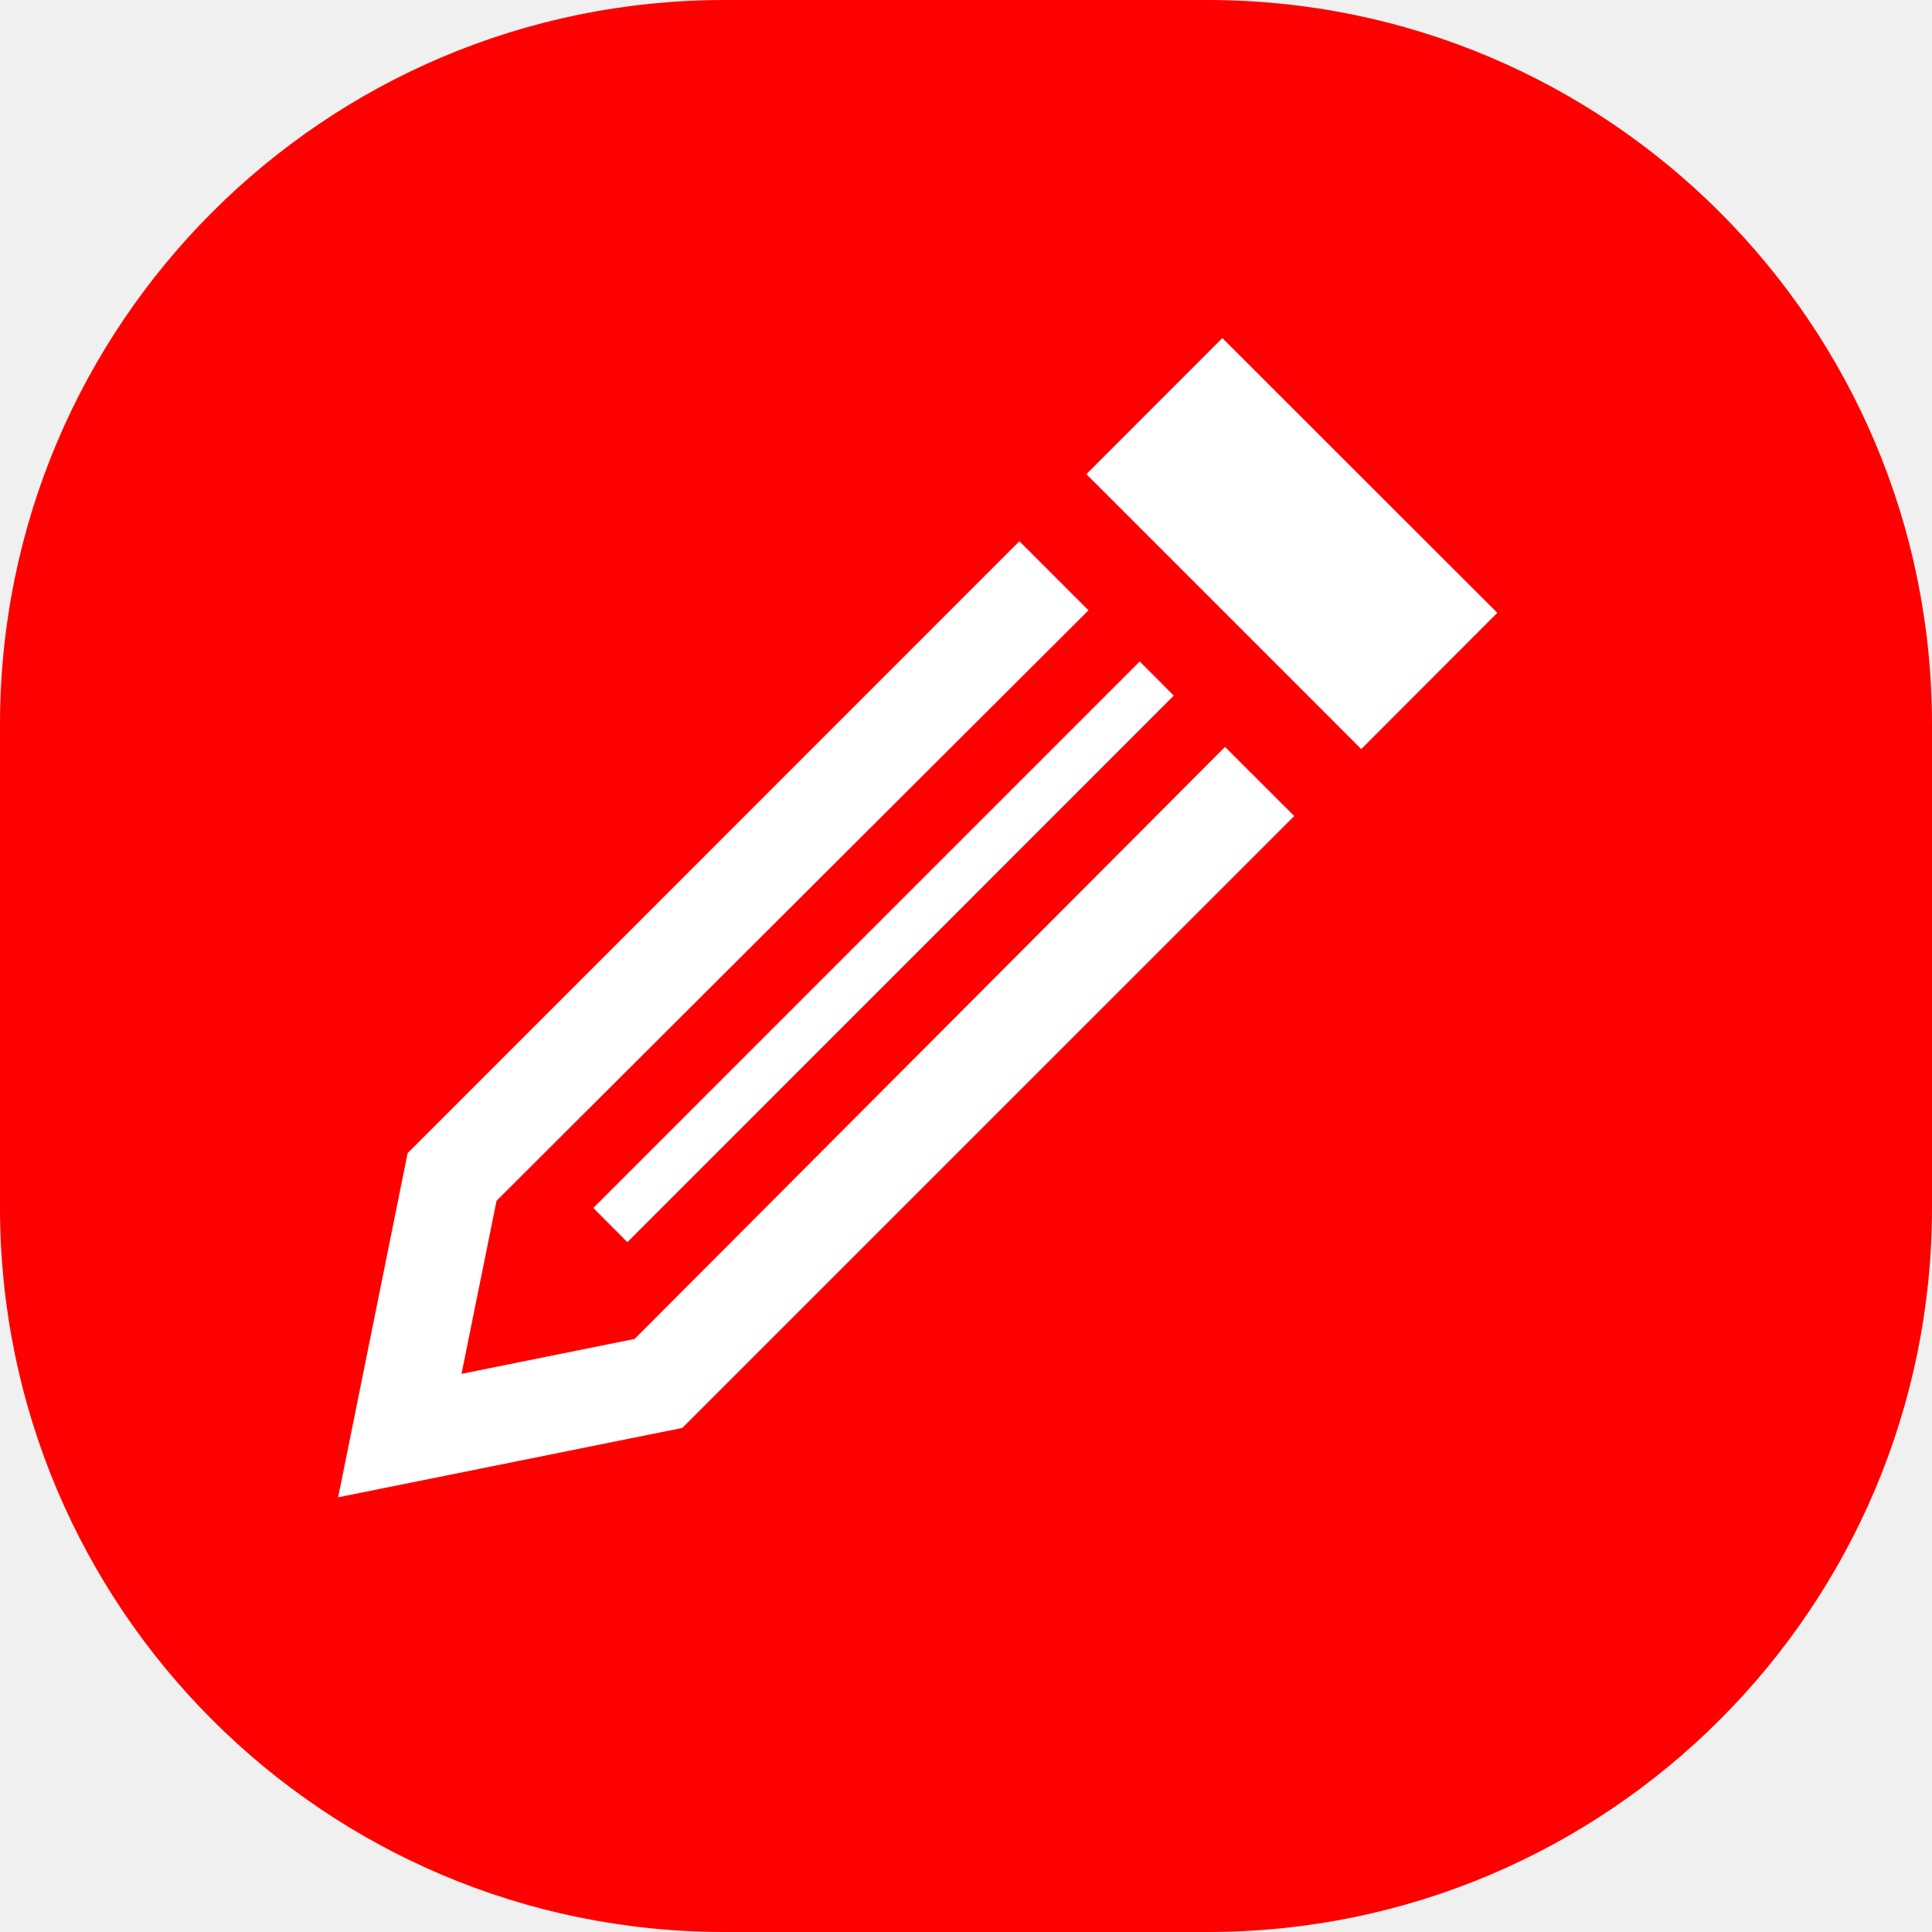
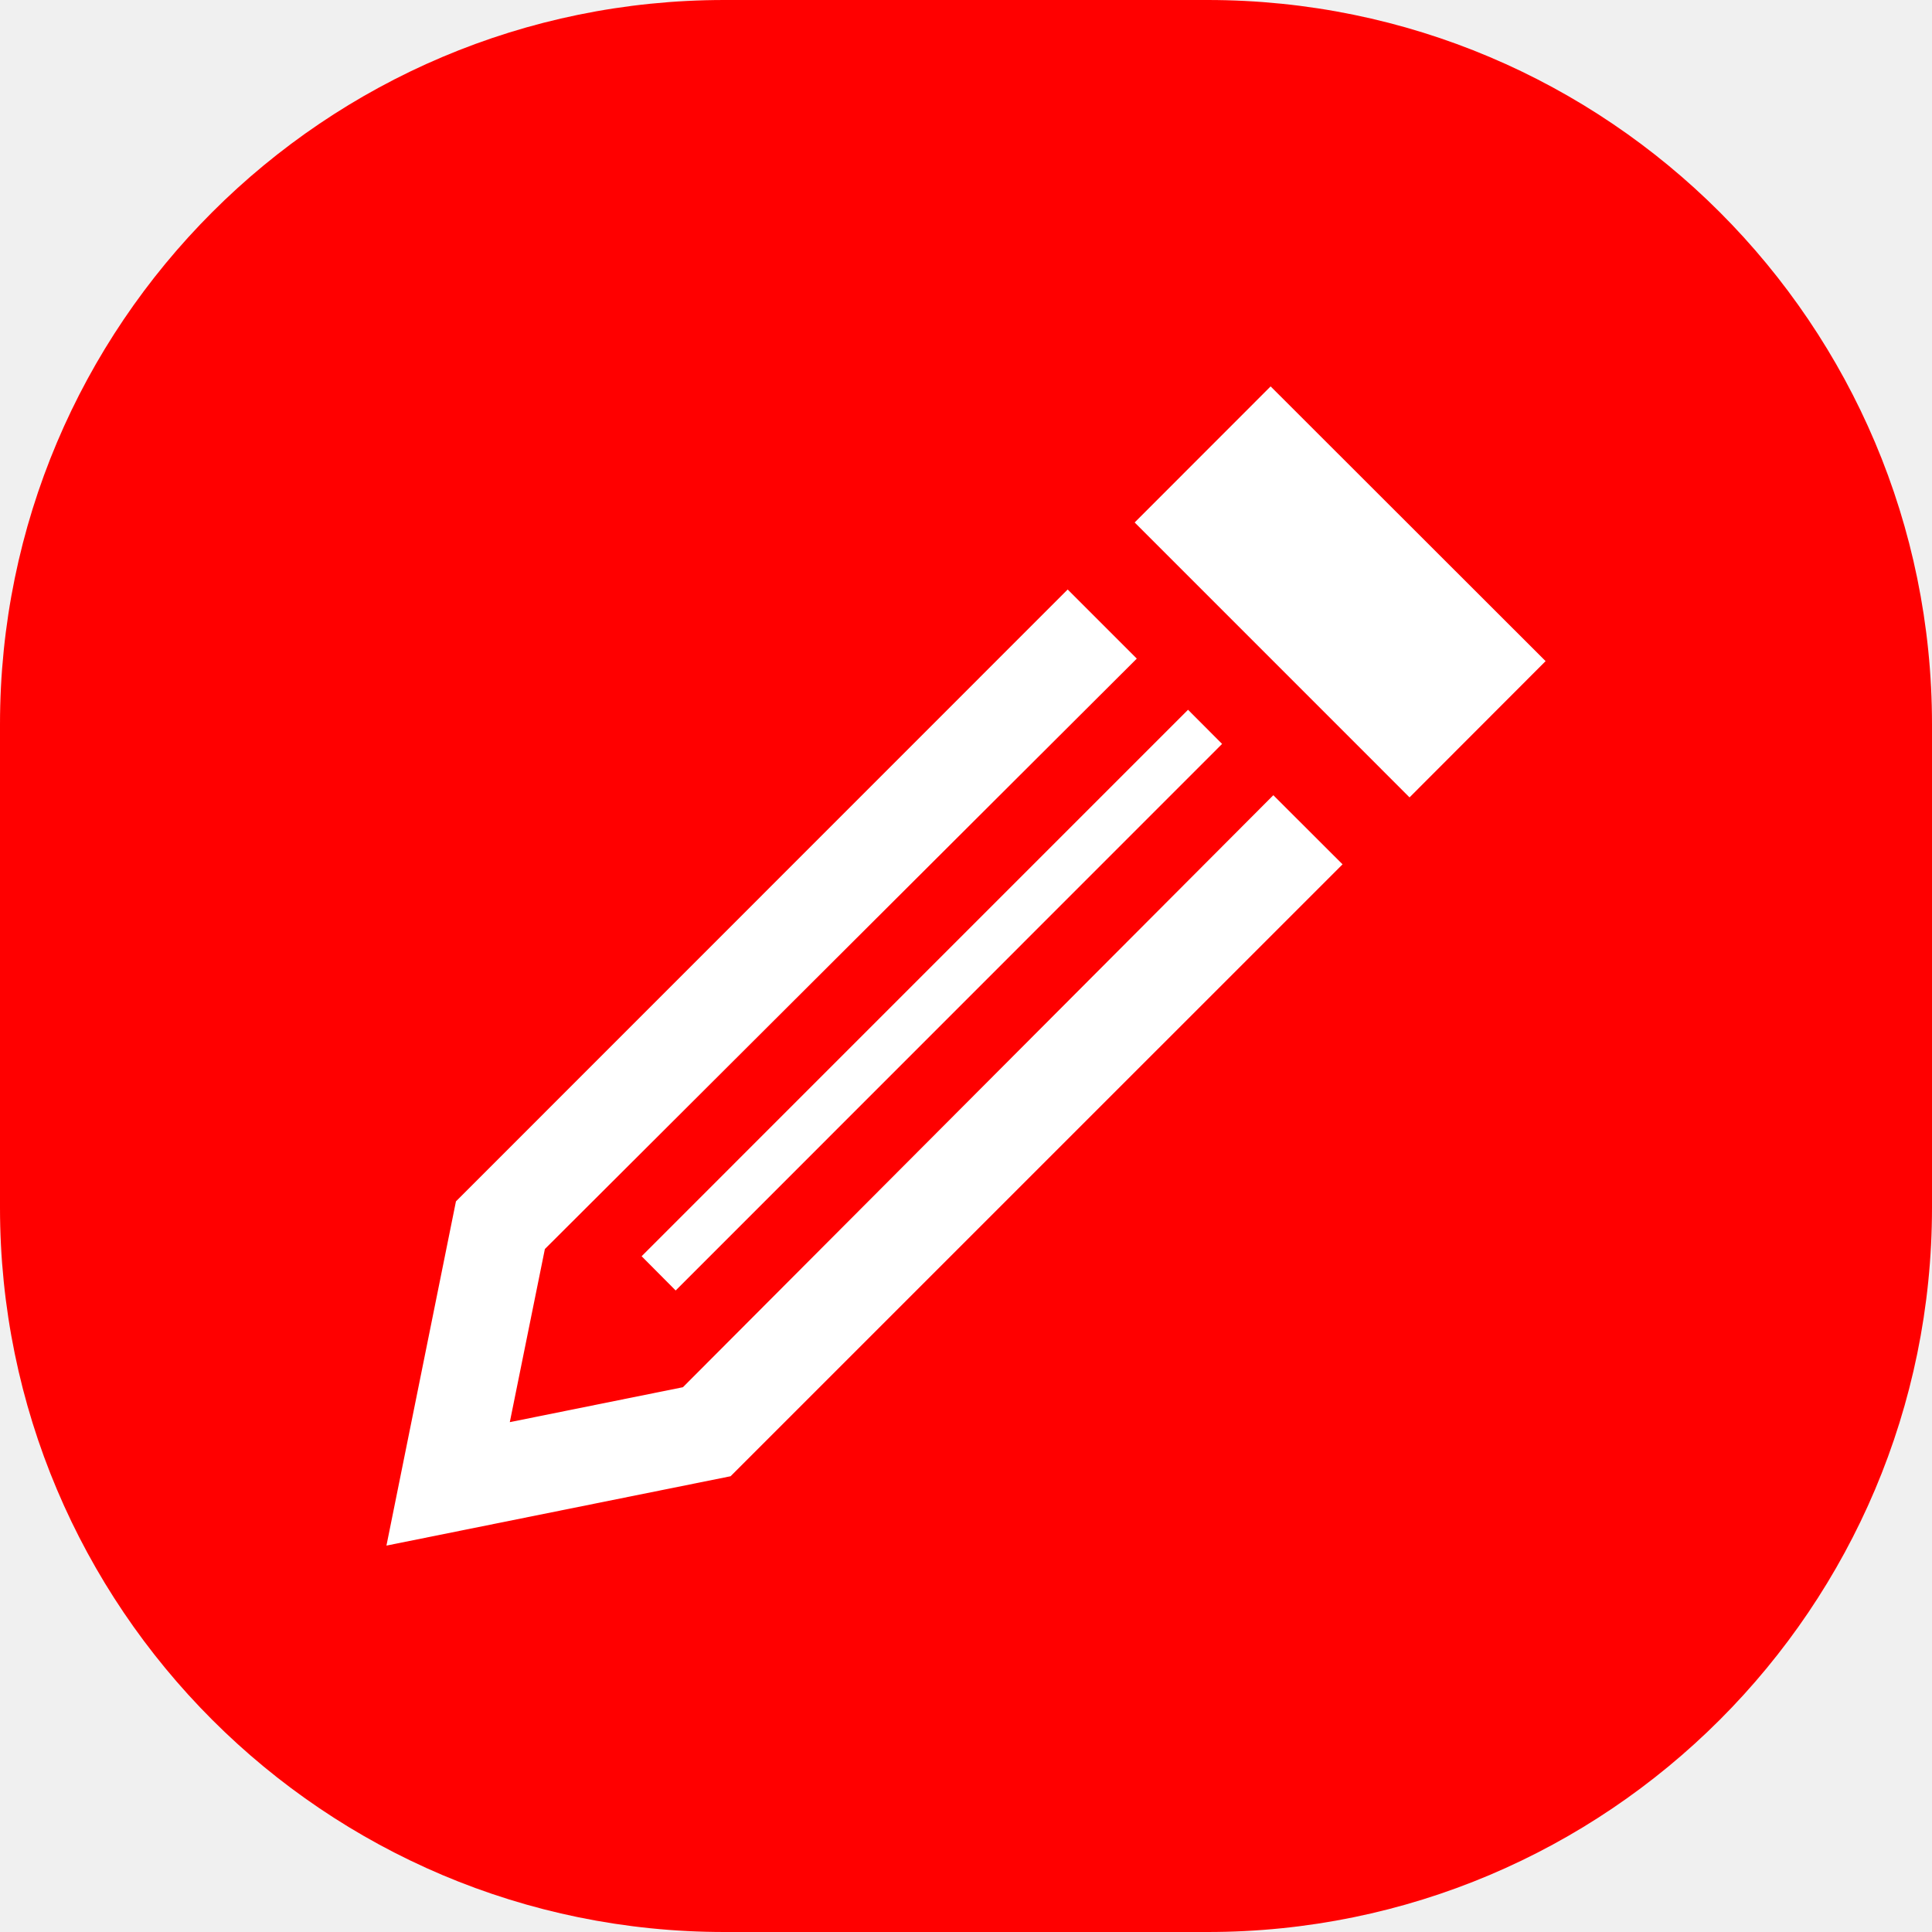
<svg xmlns="http://www.w3.org/2000/svg" viewBox="0 0 40 40">
  <rect fill="red " x="0" y="0" width="40" height="40" rx="15" ry="15" />
-   <path d="M18.363 8.464l1.433 1.431-12.67 12.669-7.125 1.436 1.439-7.127 12.665-12.668 1.431 1.431-12.255 12.224-.726 3.584 3.584-.723 12.224-12.257zm-.056-8.464l-2.815 2.817 5.691 5.692 2.817-2.821-5.693-5.688zm-12.318 18.718l11.313-11.316-.705-.707-11.313 11.314.705.709z" transform="translate(7, 7)" fill="white" />
+   <path d="M18.363 8.464l1.433 1.431-12.67 12.669-7.125 1.436 1.439-7.127 12.665-12.668 1.431 1.431-12.255 12.224-.726 3.584 3.584-.723 12.224-12.257zm-.056-8.464l-2.815 2.817 5.691 5.692 2.817-2.821-5.693-5.688zm-12.318 18.718l11.313-11.316-.705-.707-11.313 11.314.705.709z" transform="translate(8, 8)" fill="white" />
</svg>
